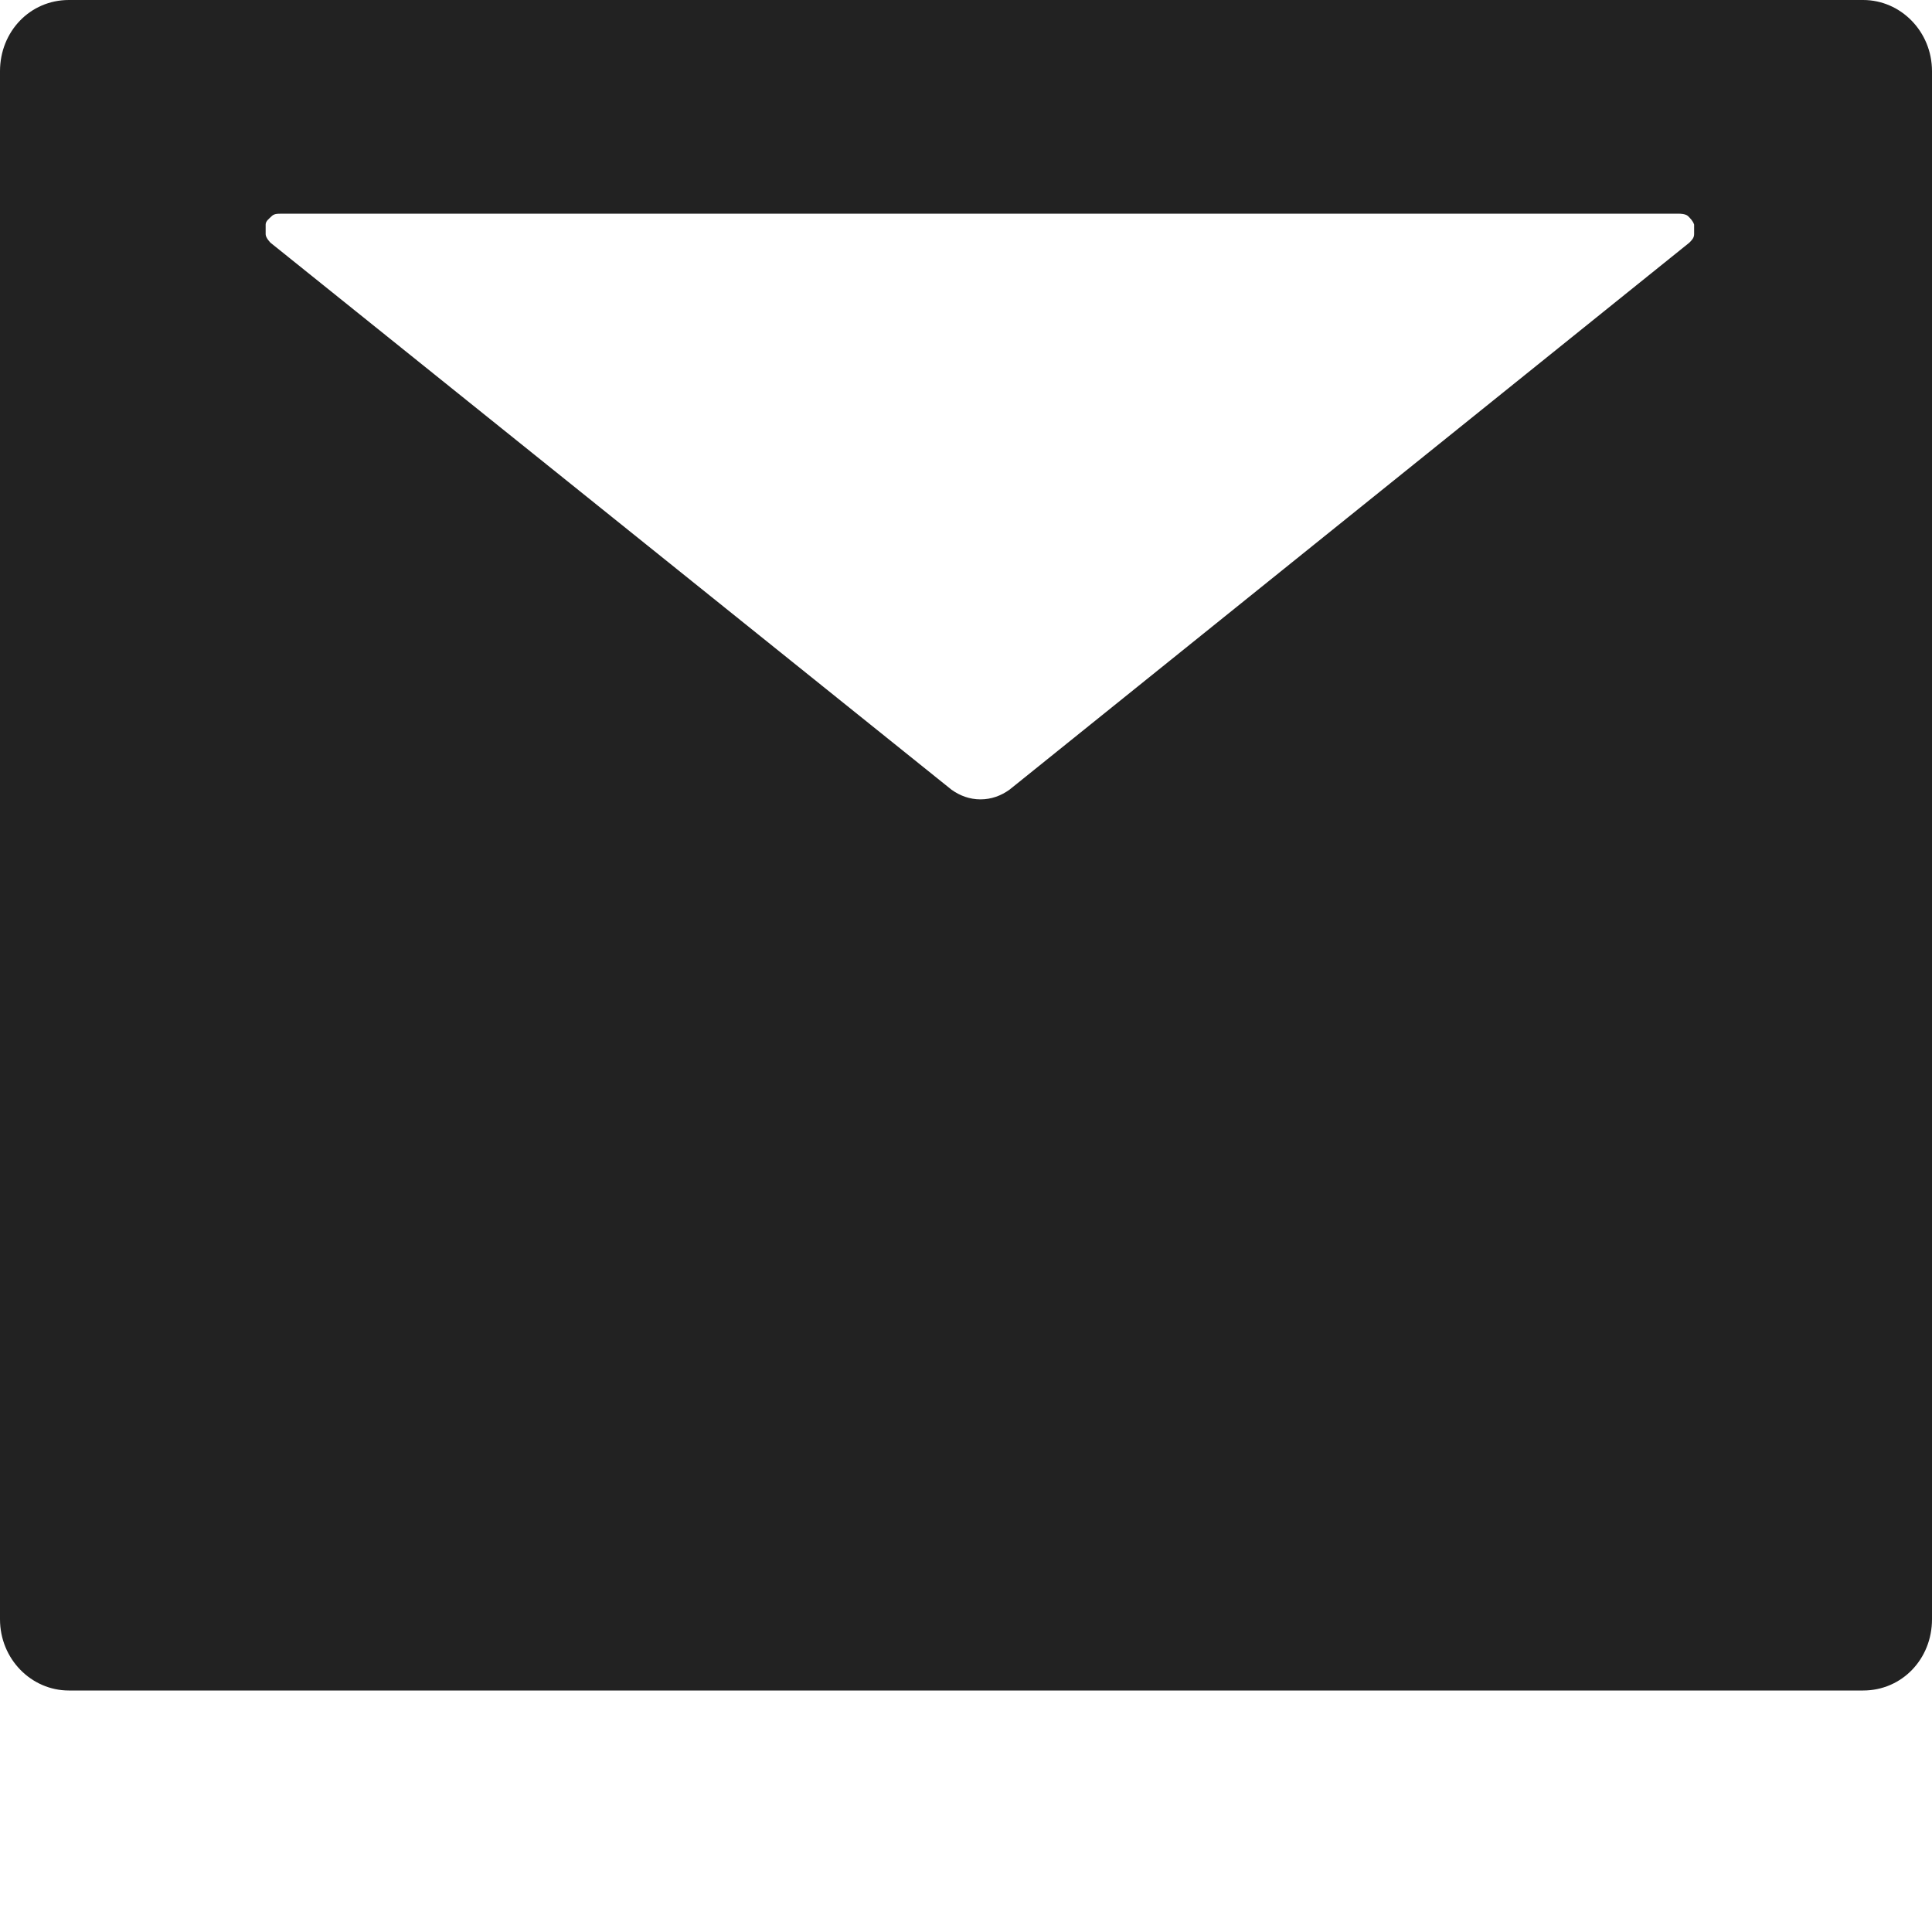
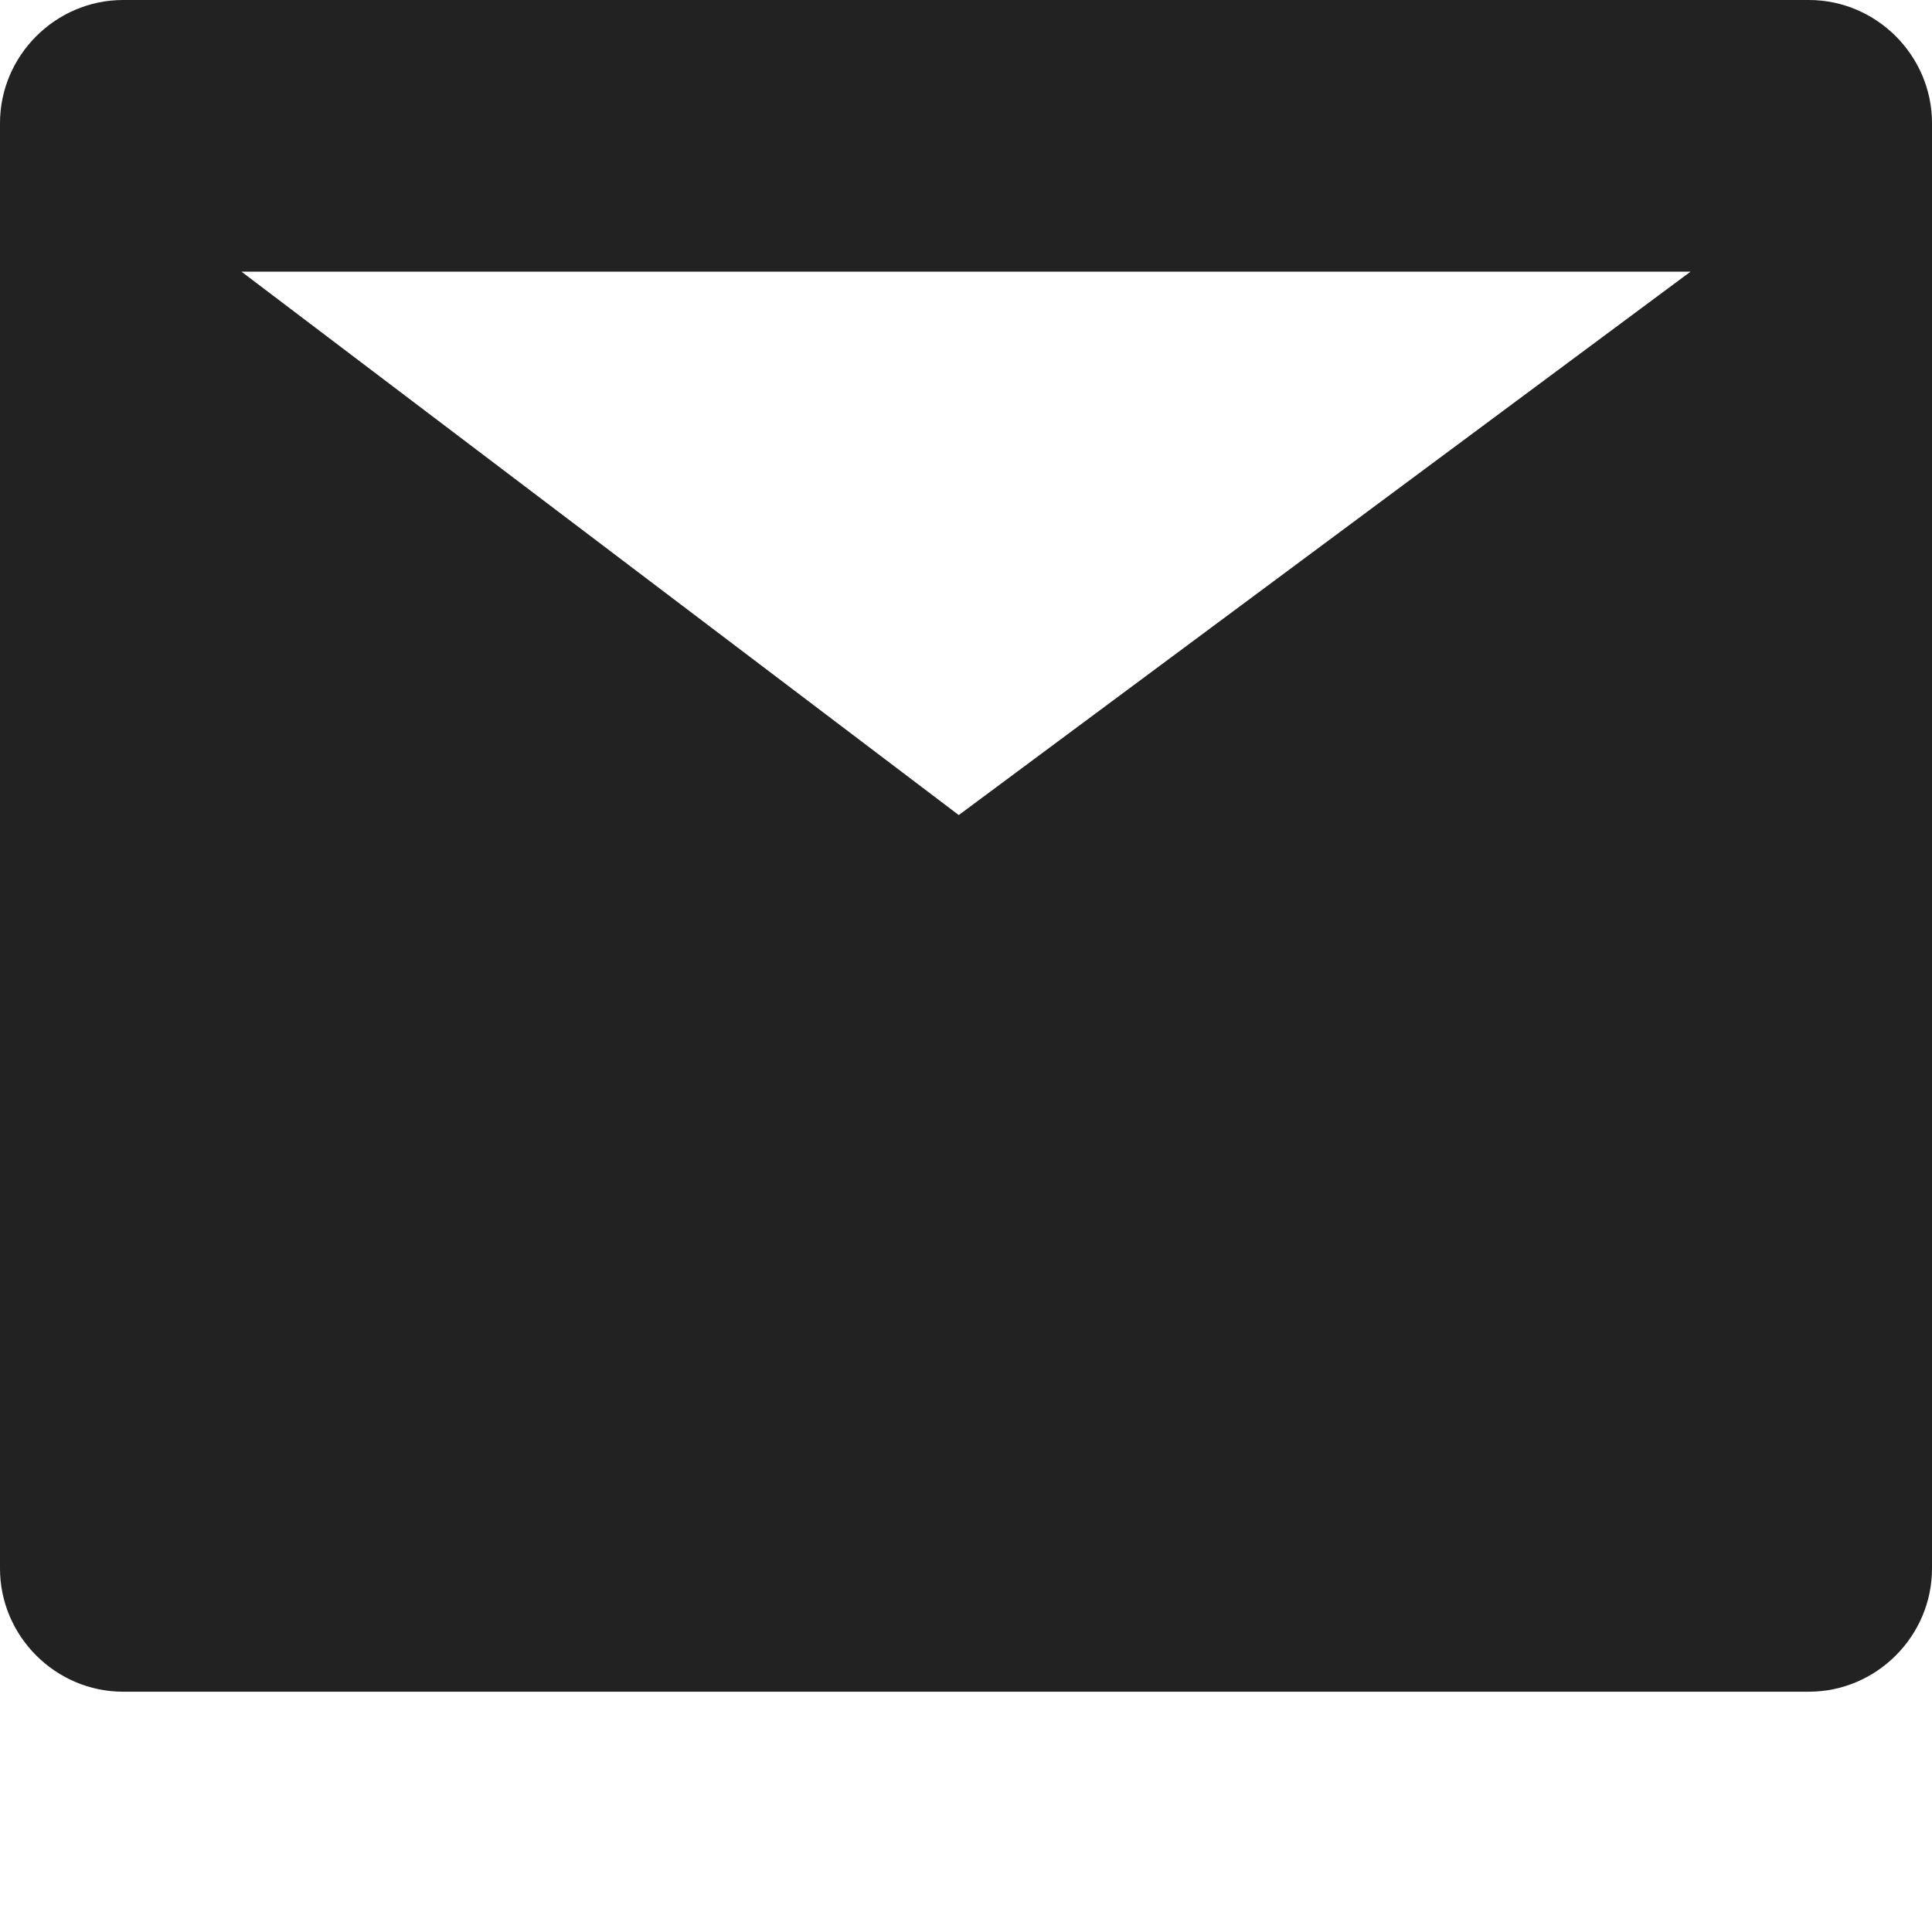
<svg xmlns="http://www.w3.org/2000/svg" version="1.1" width="16" height="16" viewBox="0 0 16 16">
-   <path fill="rgb(34,34,34)" d="M15.43 0h-14.86c-0.32 0-0.57 0.26-0.57 0.59v12.82c0 0.33 0.26 0.59 0.57 0.59h14.86c0.32 0 0.57-0.26 0.57-0.59v-12.82c0-0.33-0.26-0.59-0.57-0.59zM13.99 2.010l-5.63 4.53c-0.070 0.050-0.15 0.080-0.24 0.080s-0.17-0.030-0.24-0.080l-5.64-4.53s-0.040-0.040-0.040-0.070c0-0.030 0-0.060 0-0.080 0-0.030 0.030-0.050 0.050-0.070s0.050-0.020 0.070-0.020h11.59s0.050 0 0.070 0.020c0.020 0.020 0.040 0.040 0.050 0.070 0 0.030 0 0.050 0 0.080s-0.020 0.050-0.040 0.070z" />
+   <path fill="rgb(34,34,34)" d="M14.98 0h-13.96c-0.56 0-1.020 0.46-1.020 1.020v11.97c0 0.56 0.46 1.020 1.020 1.020h13.96c0.56 0 1.020-0.46 1.020-1.020v-11.97c0-0.56-0.46-1.020-1.020-1.020zM7.94 6.75l-5.94-4.5h12l-6.060 4.5z" />
</svg>
